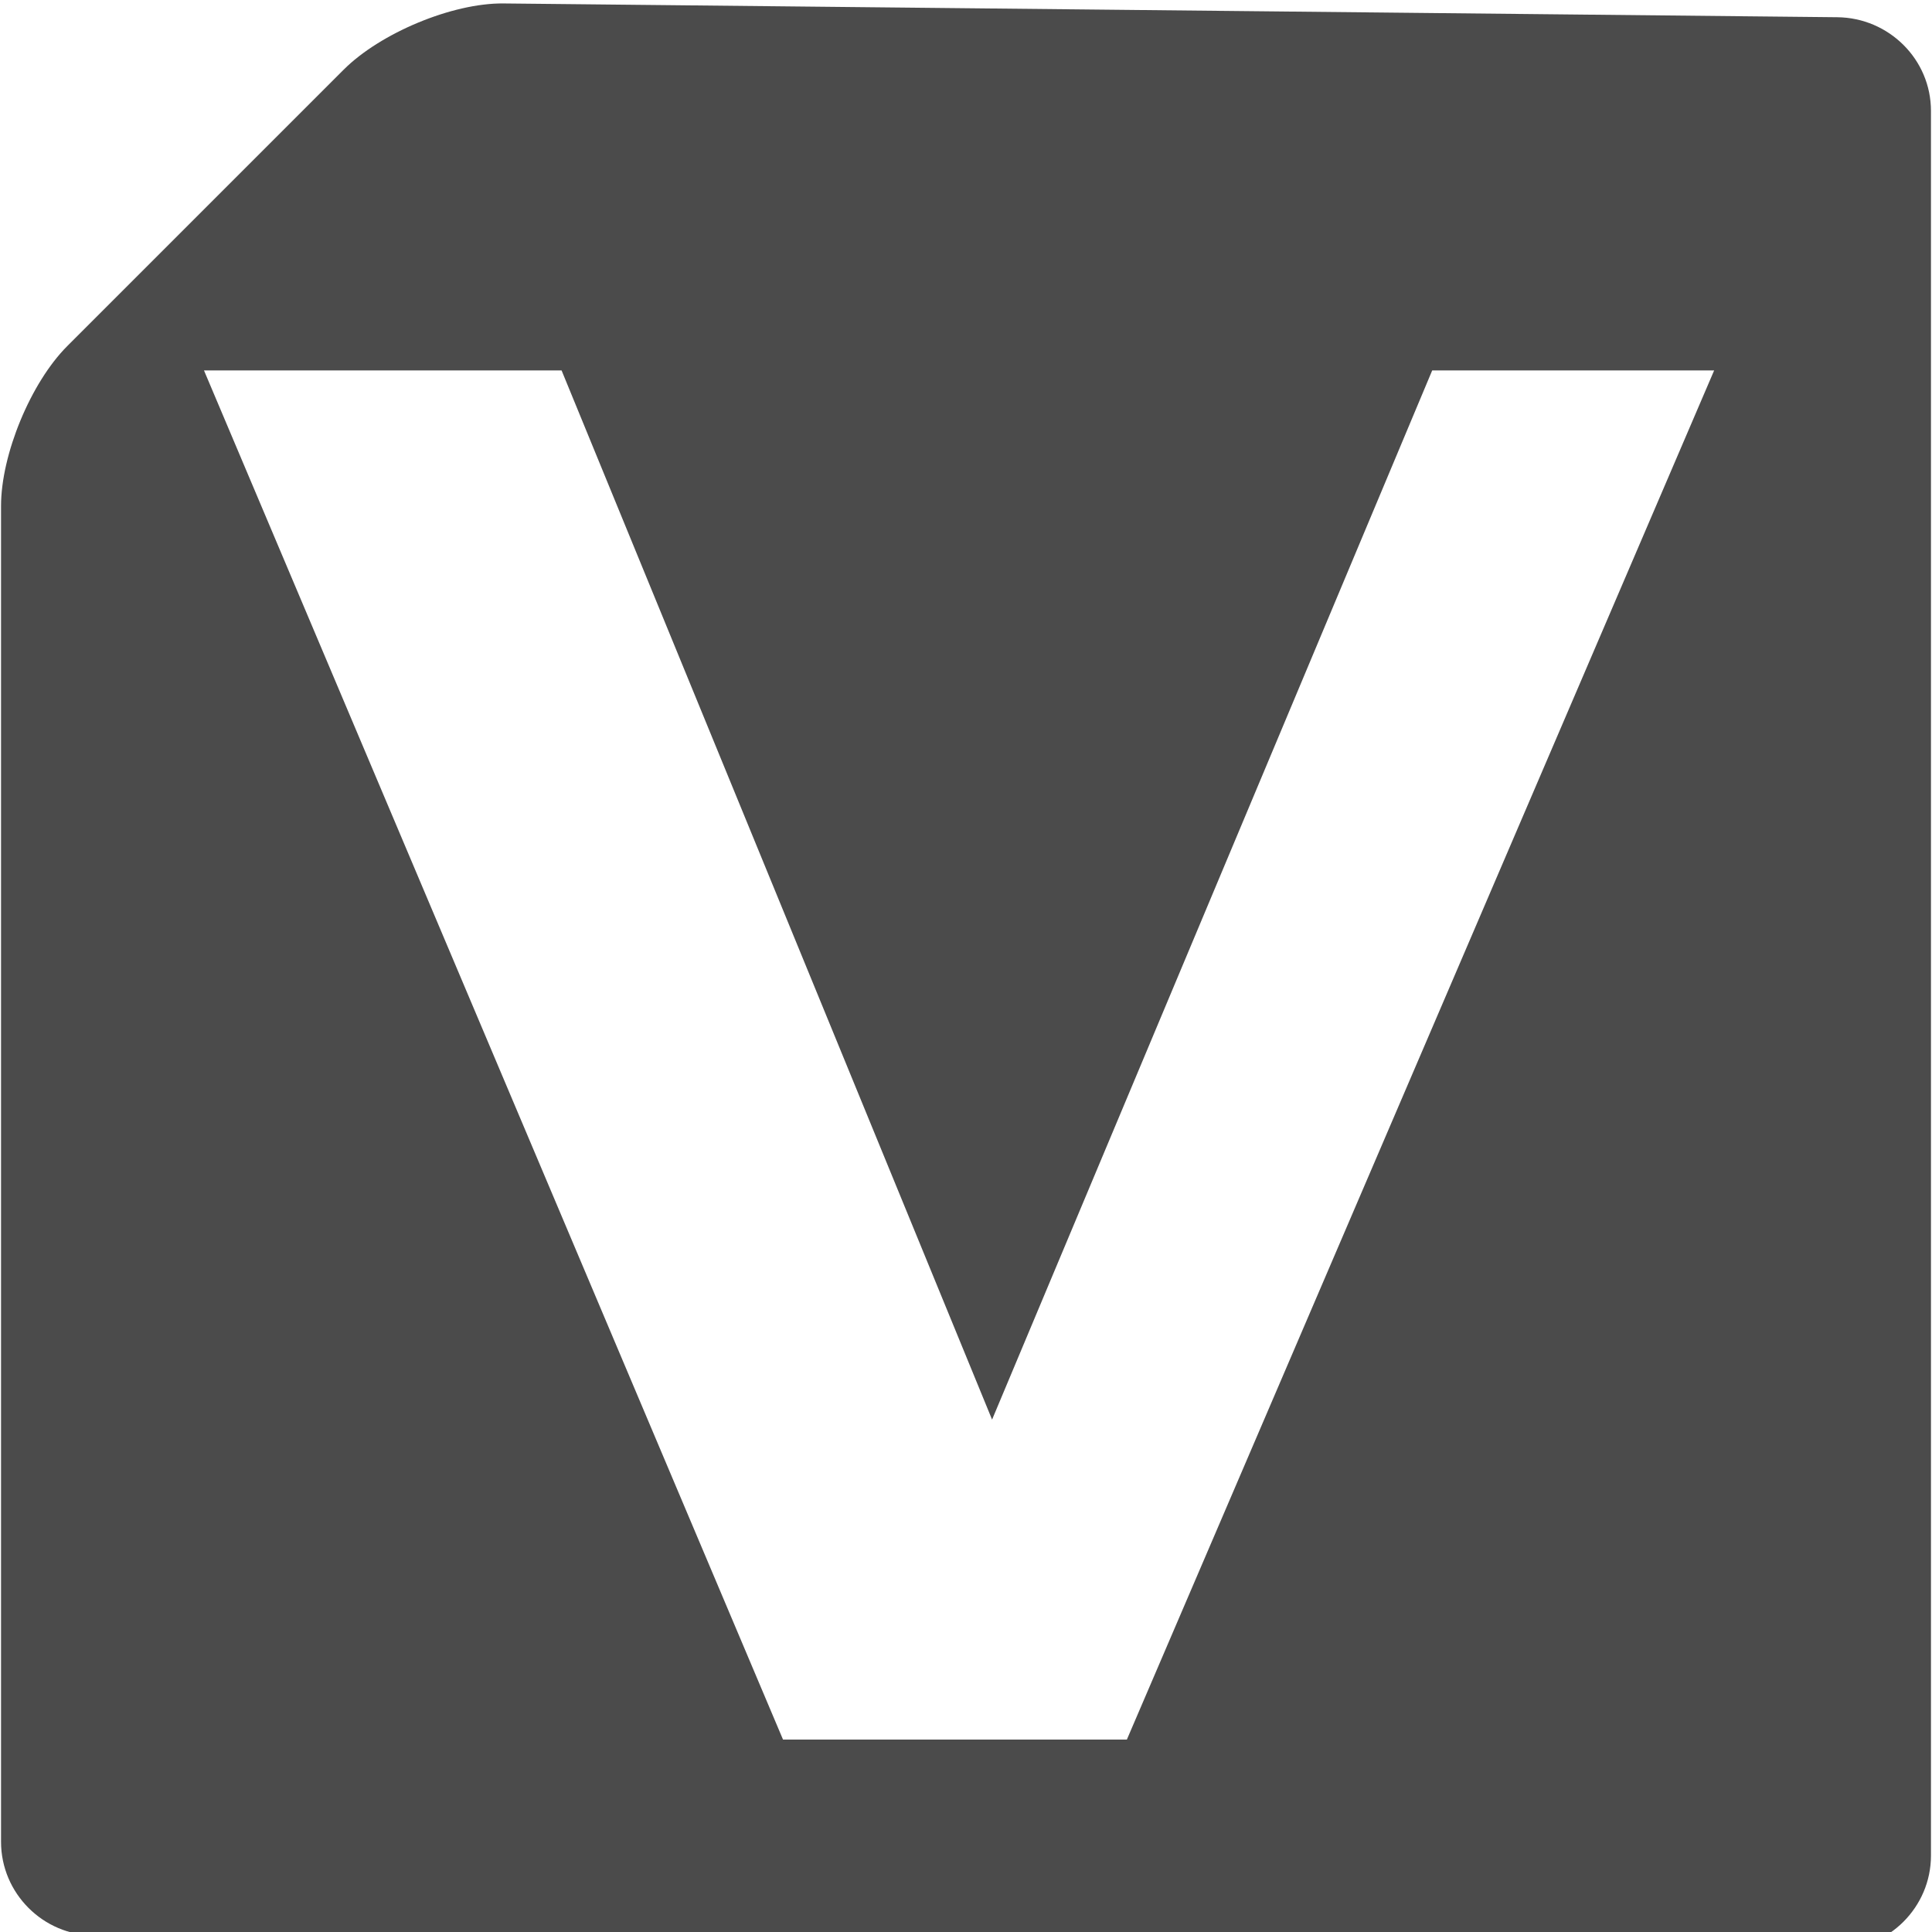
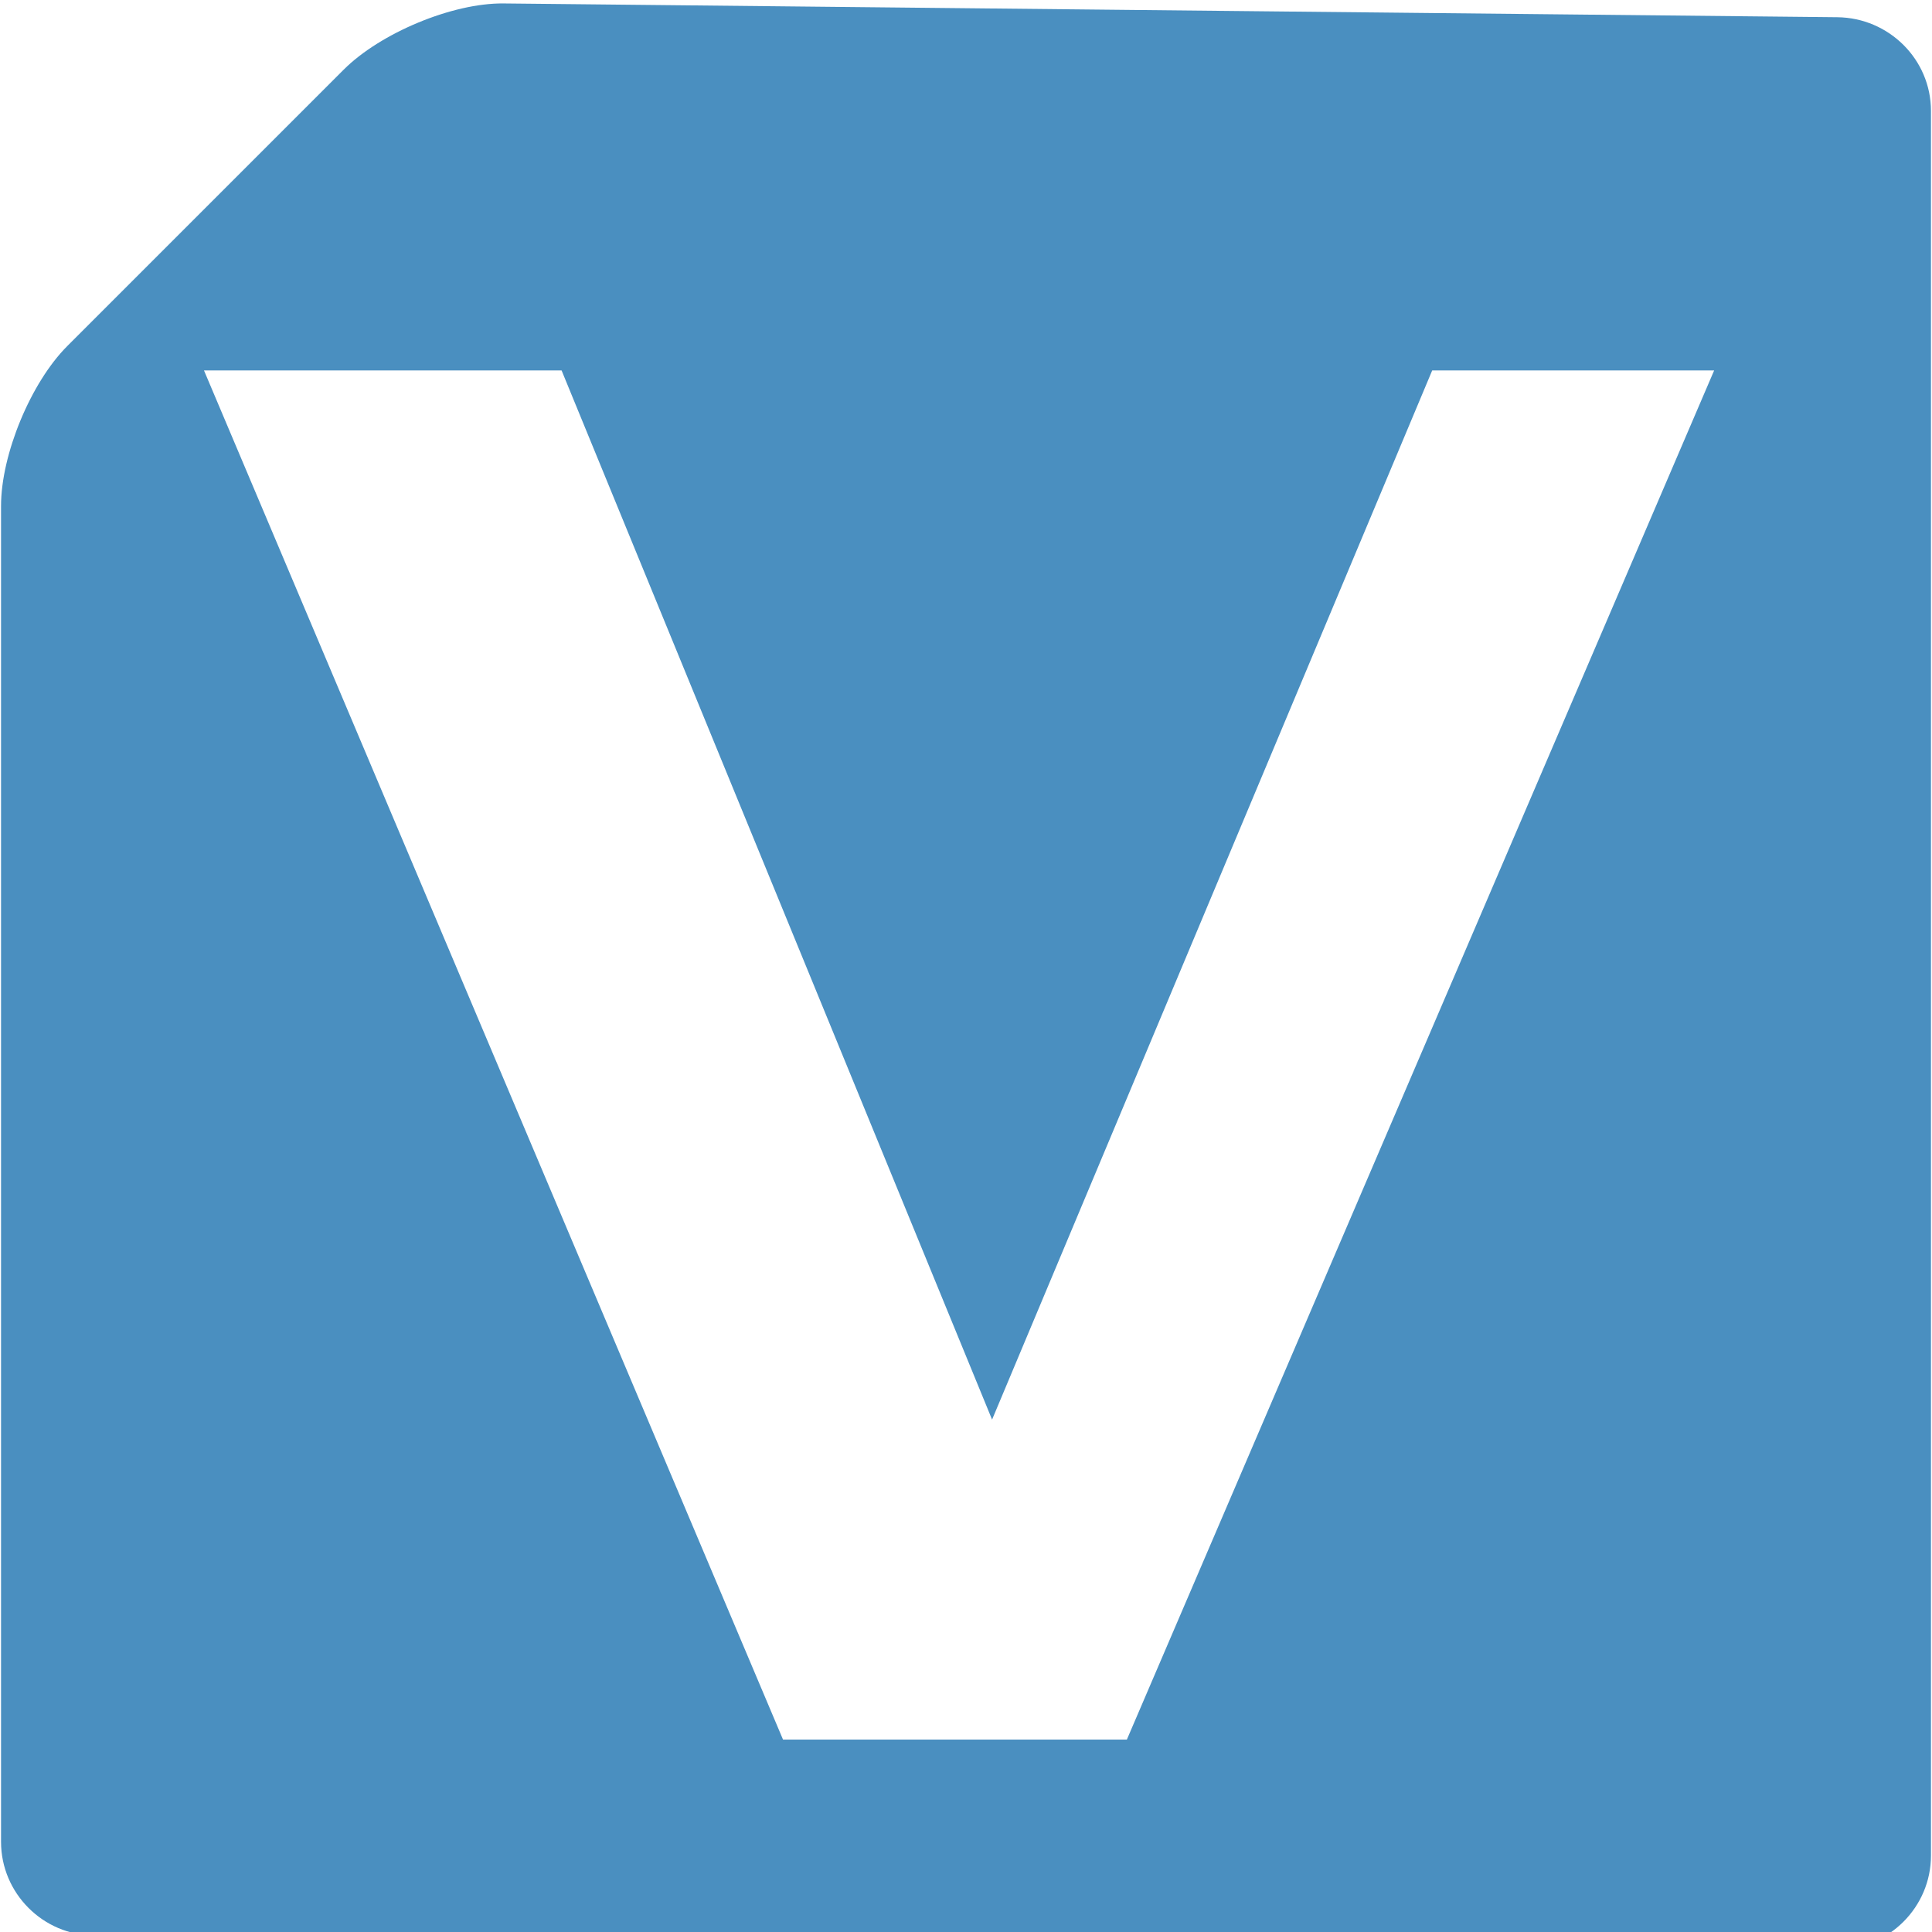
<svg xmlns="http://www.w3.org/2000/svg" width="16" height="16" viewBox="0 0 512 512" version="1.1">
-   <path d="M133.441,0.914c-13.646,-0.141 -32.707,7.894 -42.357,17.543l-73.266,73.266c-9.65,9.65 -17.543,28.71 -17.543,42.357l-0,354.021c0,13.647 11.164,24.813 24.811,24.813l288.617,0l114.48,3.652l58.73,0c13.647,0 24.812,-11.164 24.812,-24.811l0,-462.377c-0.001,-13.647 -11.166,-24.671 -24.812,-24.812l-353.473,-3.652Zm-79.383,97.256l94.768,0l114.084,278.041l116.637,-278.041l74.719,0l-155.635,362.836l-91.123,0l-153.449,-362.836Z" style="fill:#4b4b4b;" />
+   <path d="M133.441,0.914c-13.646,-0.141 -32.707,7.894 -42.357,17.543l-73.266,73.266c-9.65,9.65 -17.543,28.71 -17.543,42.357l-0,354.021c0,13.647 11.164,24.813 24.811,24.813l288.617,0l114.48,3.652l58.73,0c13.647,0 24.812,-11.164 24.812,-24.811l0,-462.377c-0.001,-13.647 -11.166,-24.671 -24.812,-24.812l-353.473,-3.652Zm-79.383,97.256l94.768,0l114.084,278.041l116.637,-278.041l74.719,0l-155.635,362.836l-91.123,0l-153.449,-362.836Z" style="fill:#4A8FC0;" />
</svg>
